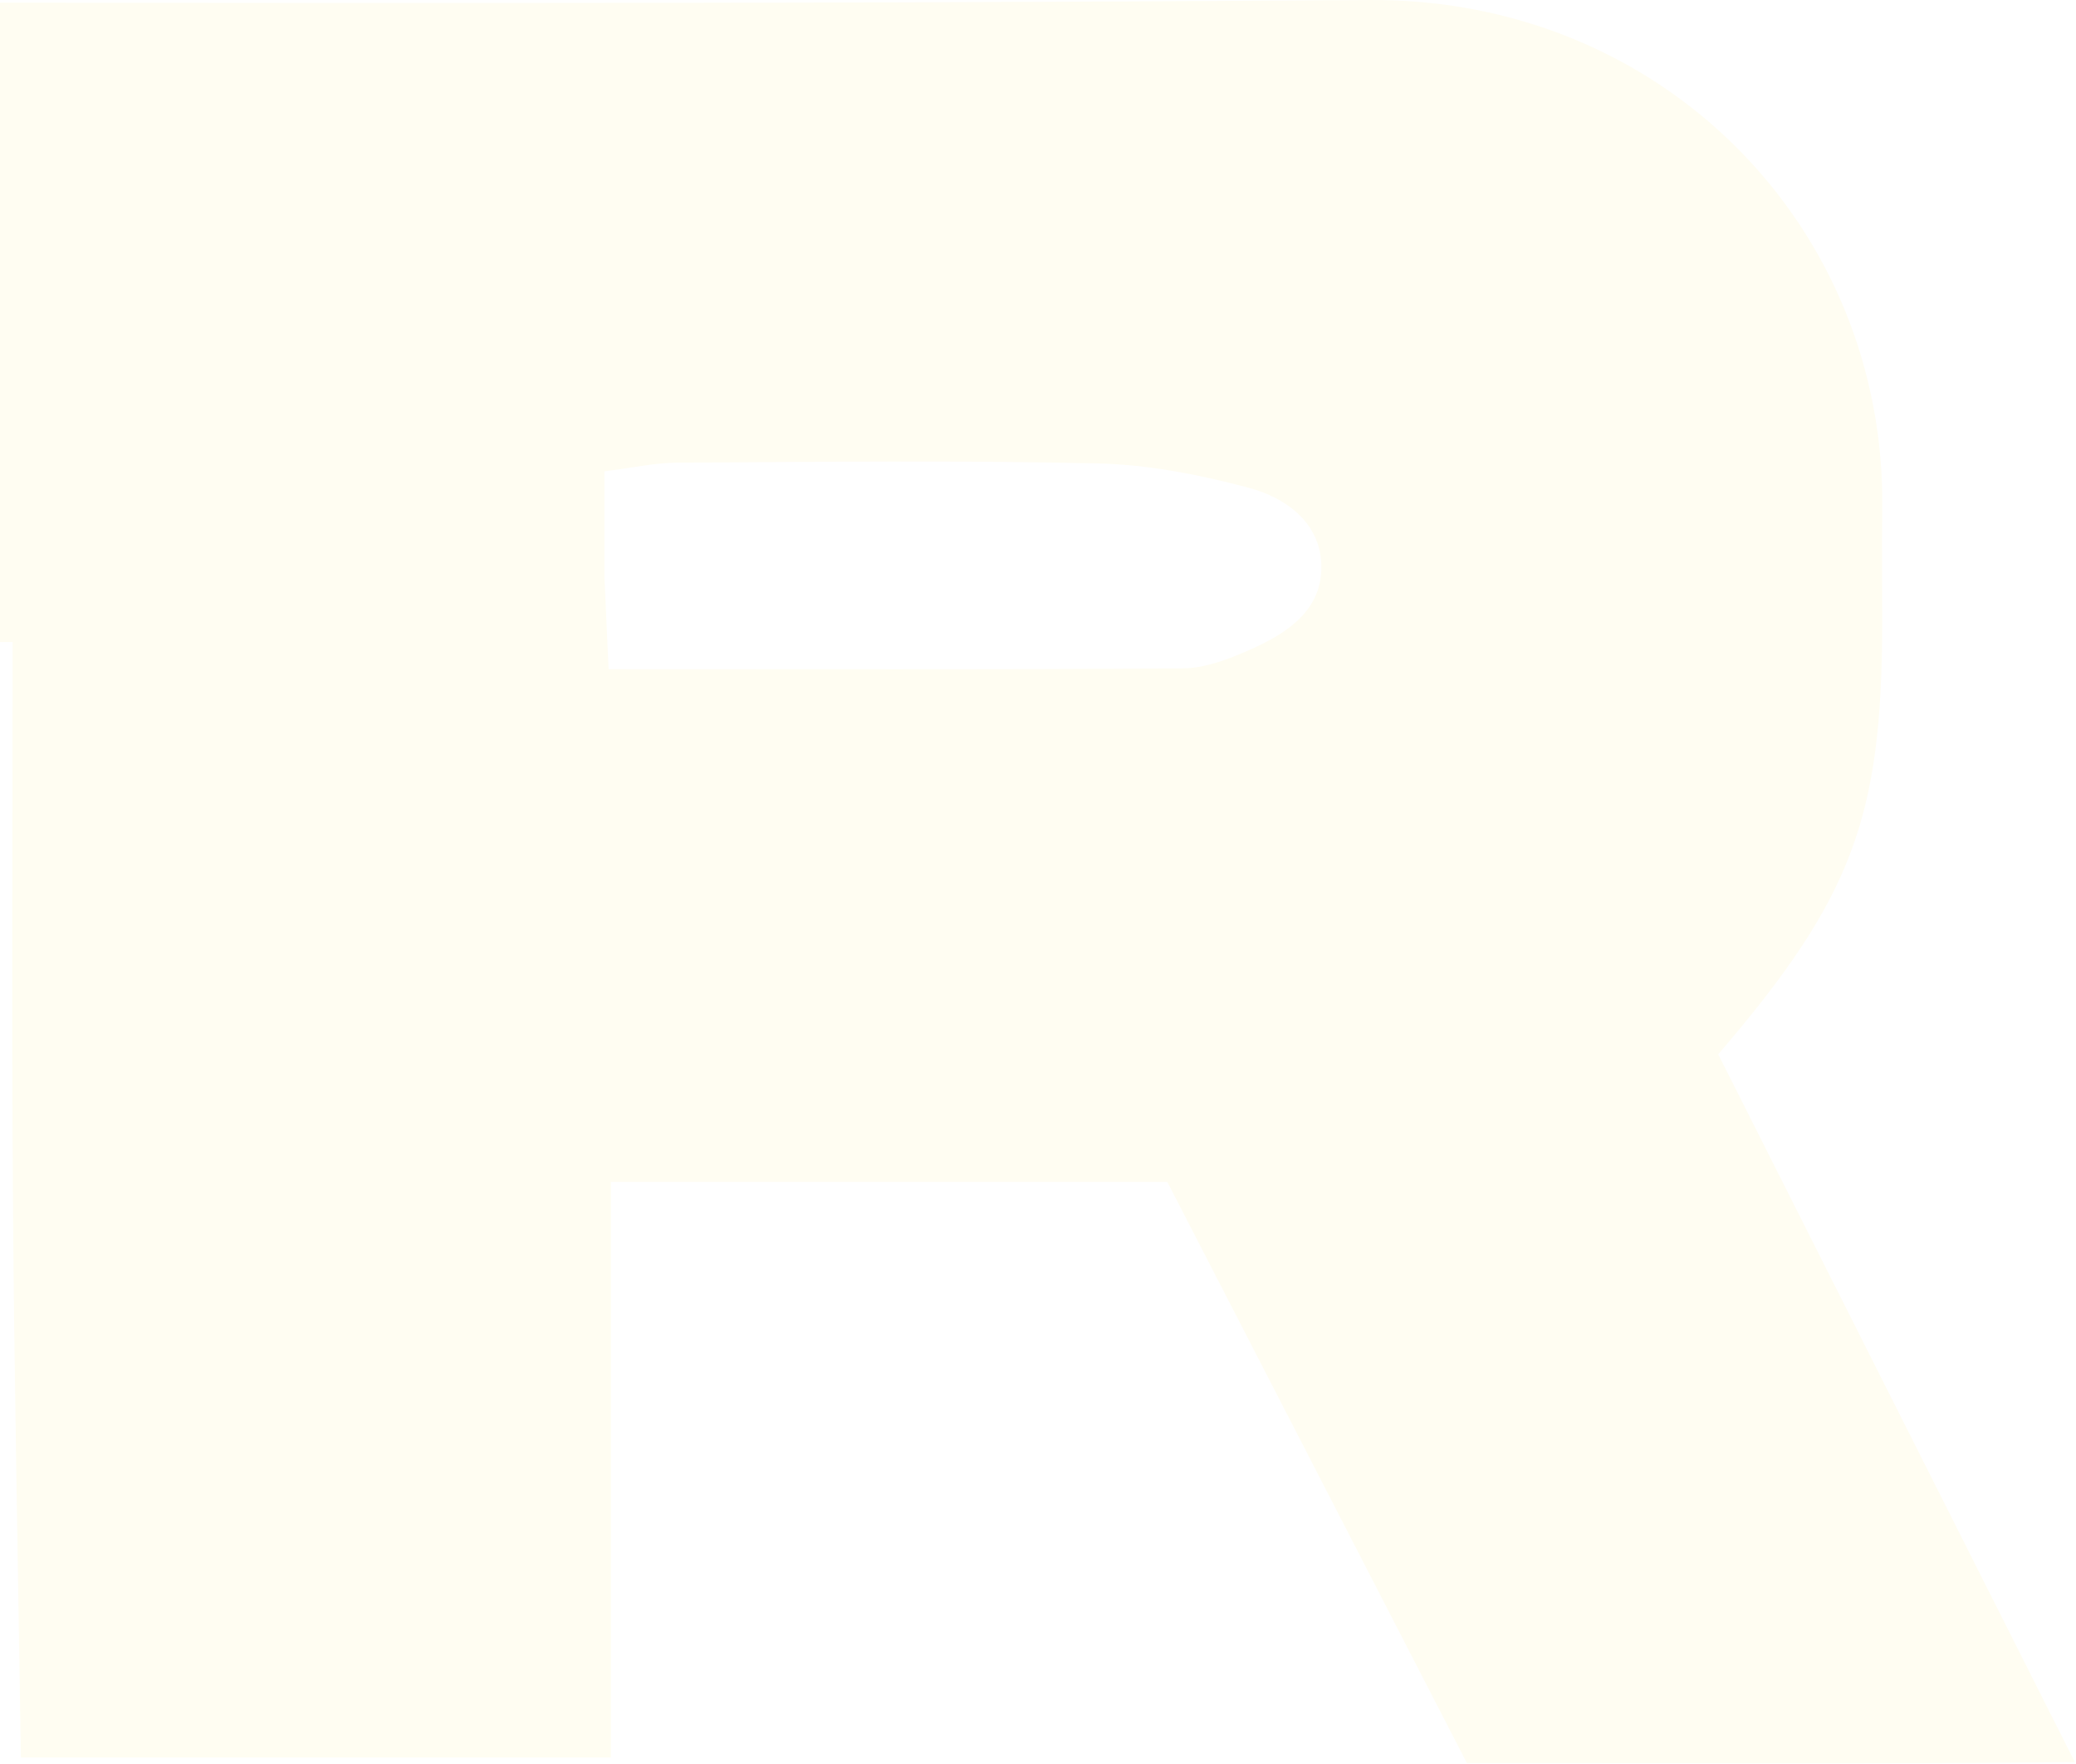
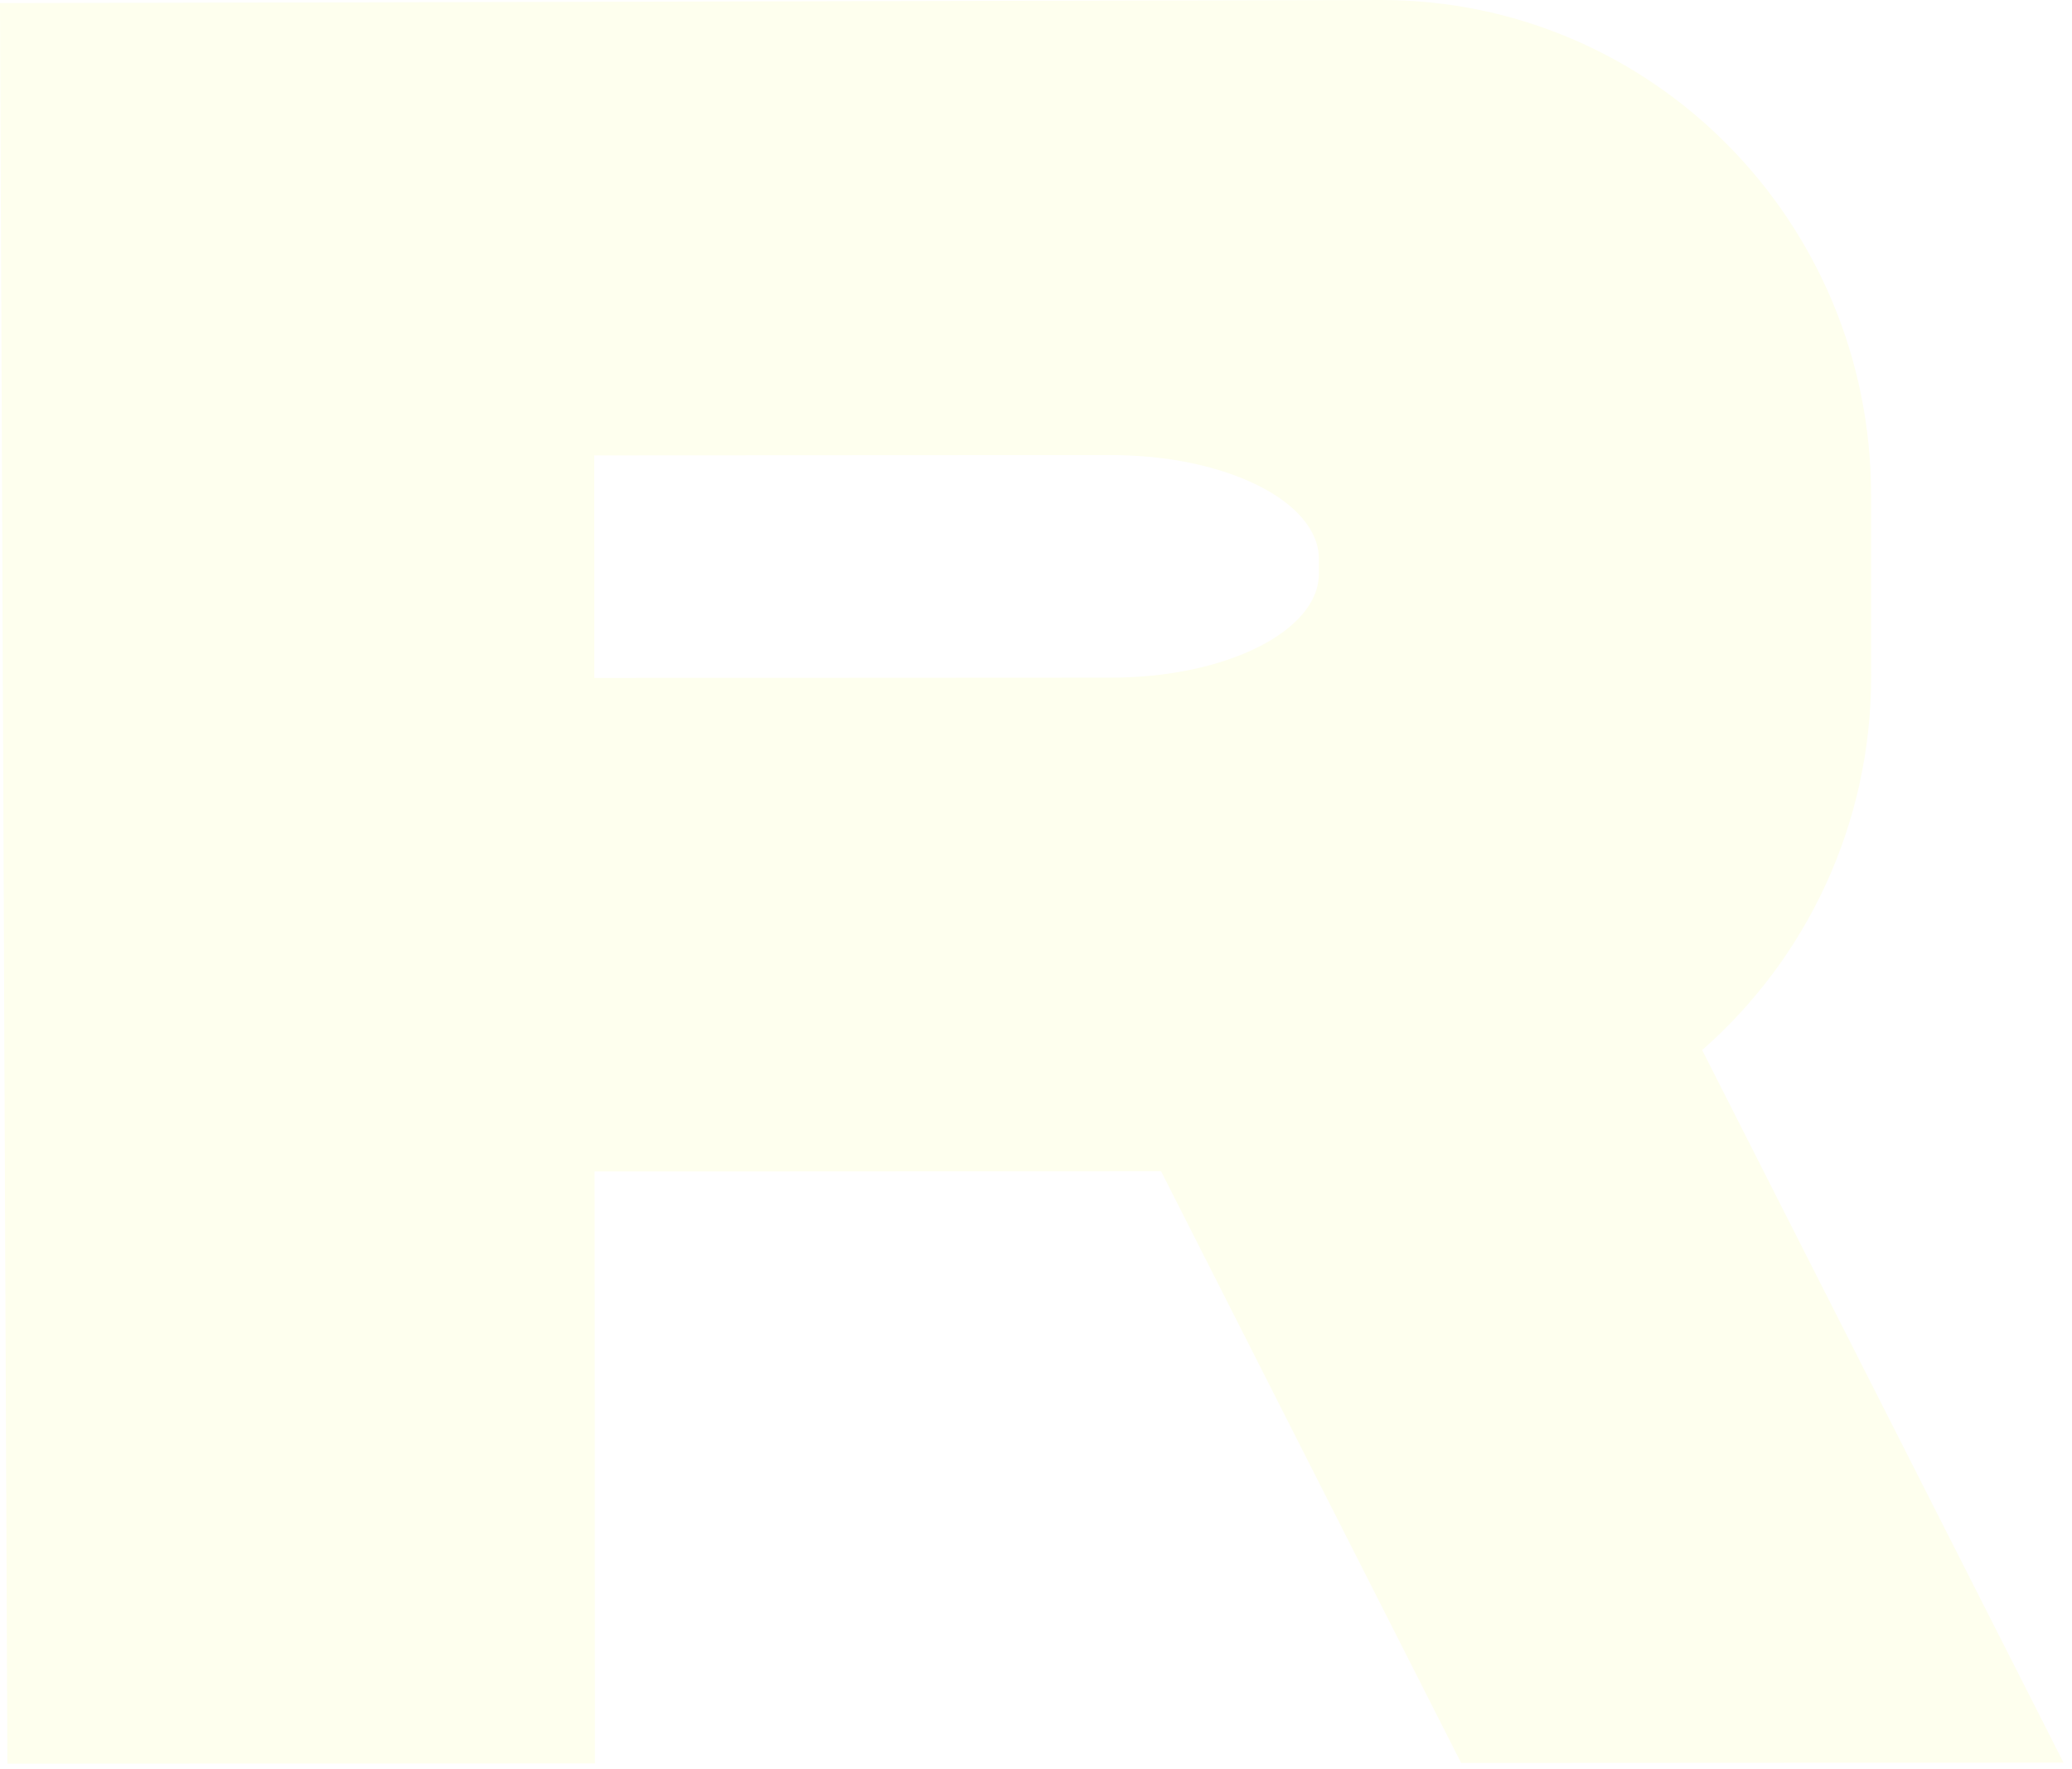
- <svg xmlns="http://www.w3.org/2000/svg" width="100%" height="100%" viewBox="0 0 1002 851" version="1.1" xml:space="preserve" style="fill-rule:evenodd;clip-rule:evenodd;stroke-linejoin:round;stroke-miterlimit:2;">
-   <g transform="matrix(1,0,0,1,-8376.138,-3492.729)">
-     <path d="M8382.374,4071.617C8381.711,3983.041 8382.229,3894.457 8382.229,3802.574L8376.138,3802.574L8376.138,3494.027C8597.056,3494.287 8817.028,3494.312 9036.99,3492.736C9178.486,3491.722 9286.636,3602.279 9284.631,3738.986C9284.367,3757.033 9284.621,3775.086 9284.606,3793.136C9284.529,3887.262 9270.094,3926.281 9205.452,4001.526L9377.57,4343.117C9276.3,4344.171 9181.469,4343.445 9084.137,4343.564L8939.555,4063.113L8670.994,4063.113L8670.994,4340.9L8386.217,4340.9C8384.884,4250.873 8383.045,4161.25 8382.374,4071.617M8667.86,3771.085L8669.886,3815.65C8765.296,3815.65 8856.277,3815.942 8947.25,3815.258C8957.877,3815.178 8968.972,3810.867 8978.961,3806.49C8997.212,3798.491 9014.821,3787.191 9013.873,3764.781C9013.019,3744.584 8996.446,3732.828 8978.949,3728.156C8955.2,3721.817 8930.377,3716.93 8905.903,3716.369C8838.203,3714.819 8770.443,3715.667 8702.71,3716.013C8692.22,3716.067 8681.743,3718.465 8667.861,3720.206L8667.86,3771.085Z" style="fill:rgb(255,253,242);" />
+ <svg xmlns="http://www.w3.org/2000/svg" width="100%" height="100%" viewBox="0 0 239 204" version="1.1" xml:space="preserve" style="fill-rule:evenodd;clip-rule:evenodd;stroke-linejoin:round;stroke-miterlimit:2;">
+   <g transform="matrix(1,0,0,1,-1912.415,-1154.143)">
+     <g transform="matrix(1.835789,-0.000954,0.000964,1.854709,-497.0056,-89.28775)">
+       <g transform="matrix(1,0,0,1,-121.4468,1.760098)">
+         <path d="M1516.414,704.122L1516.414,705.05C1516.414,708.614 1510.571,711.505 1503.363,711.505L1470.888,711.505L1470.888,697.667L1503.363,697.667C1510.571,697.667 1516.414,700.557 1516.414,704.122ZM1563.165,779L1540.482,734.68C1546.992,729.039 1551.114,720.718 1551.114,711.429L1551.114,700.145C1551.114,683.152 1537.339,669.378 1520.346,669.378L1433.566,669.525L1433.97,779L1470.888,779L1470.888,742.196L1506.479,742.196L1525.315,779L1563.165,779L1563.165,779Z" style="fill:rgb(254,255,238);fill-rule:nonzero;" />
+       </g>
+     </g>
  </g>
</svg>
